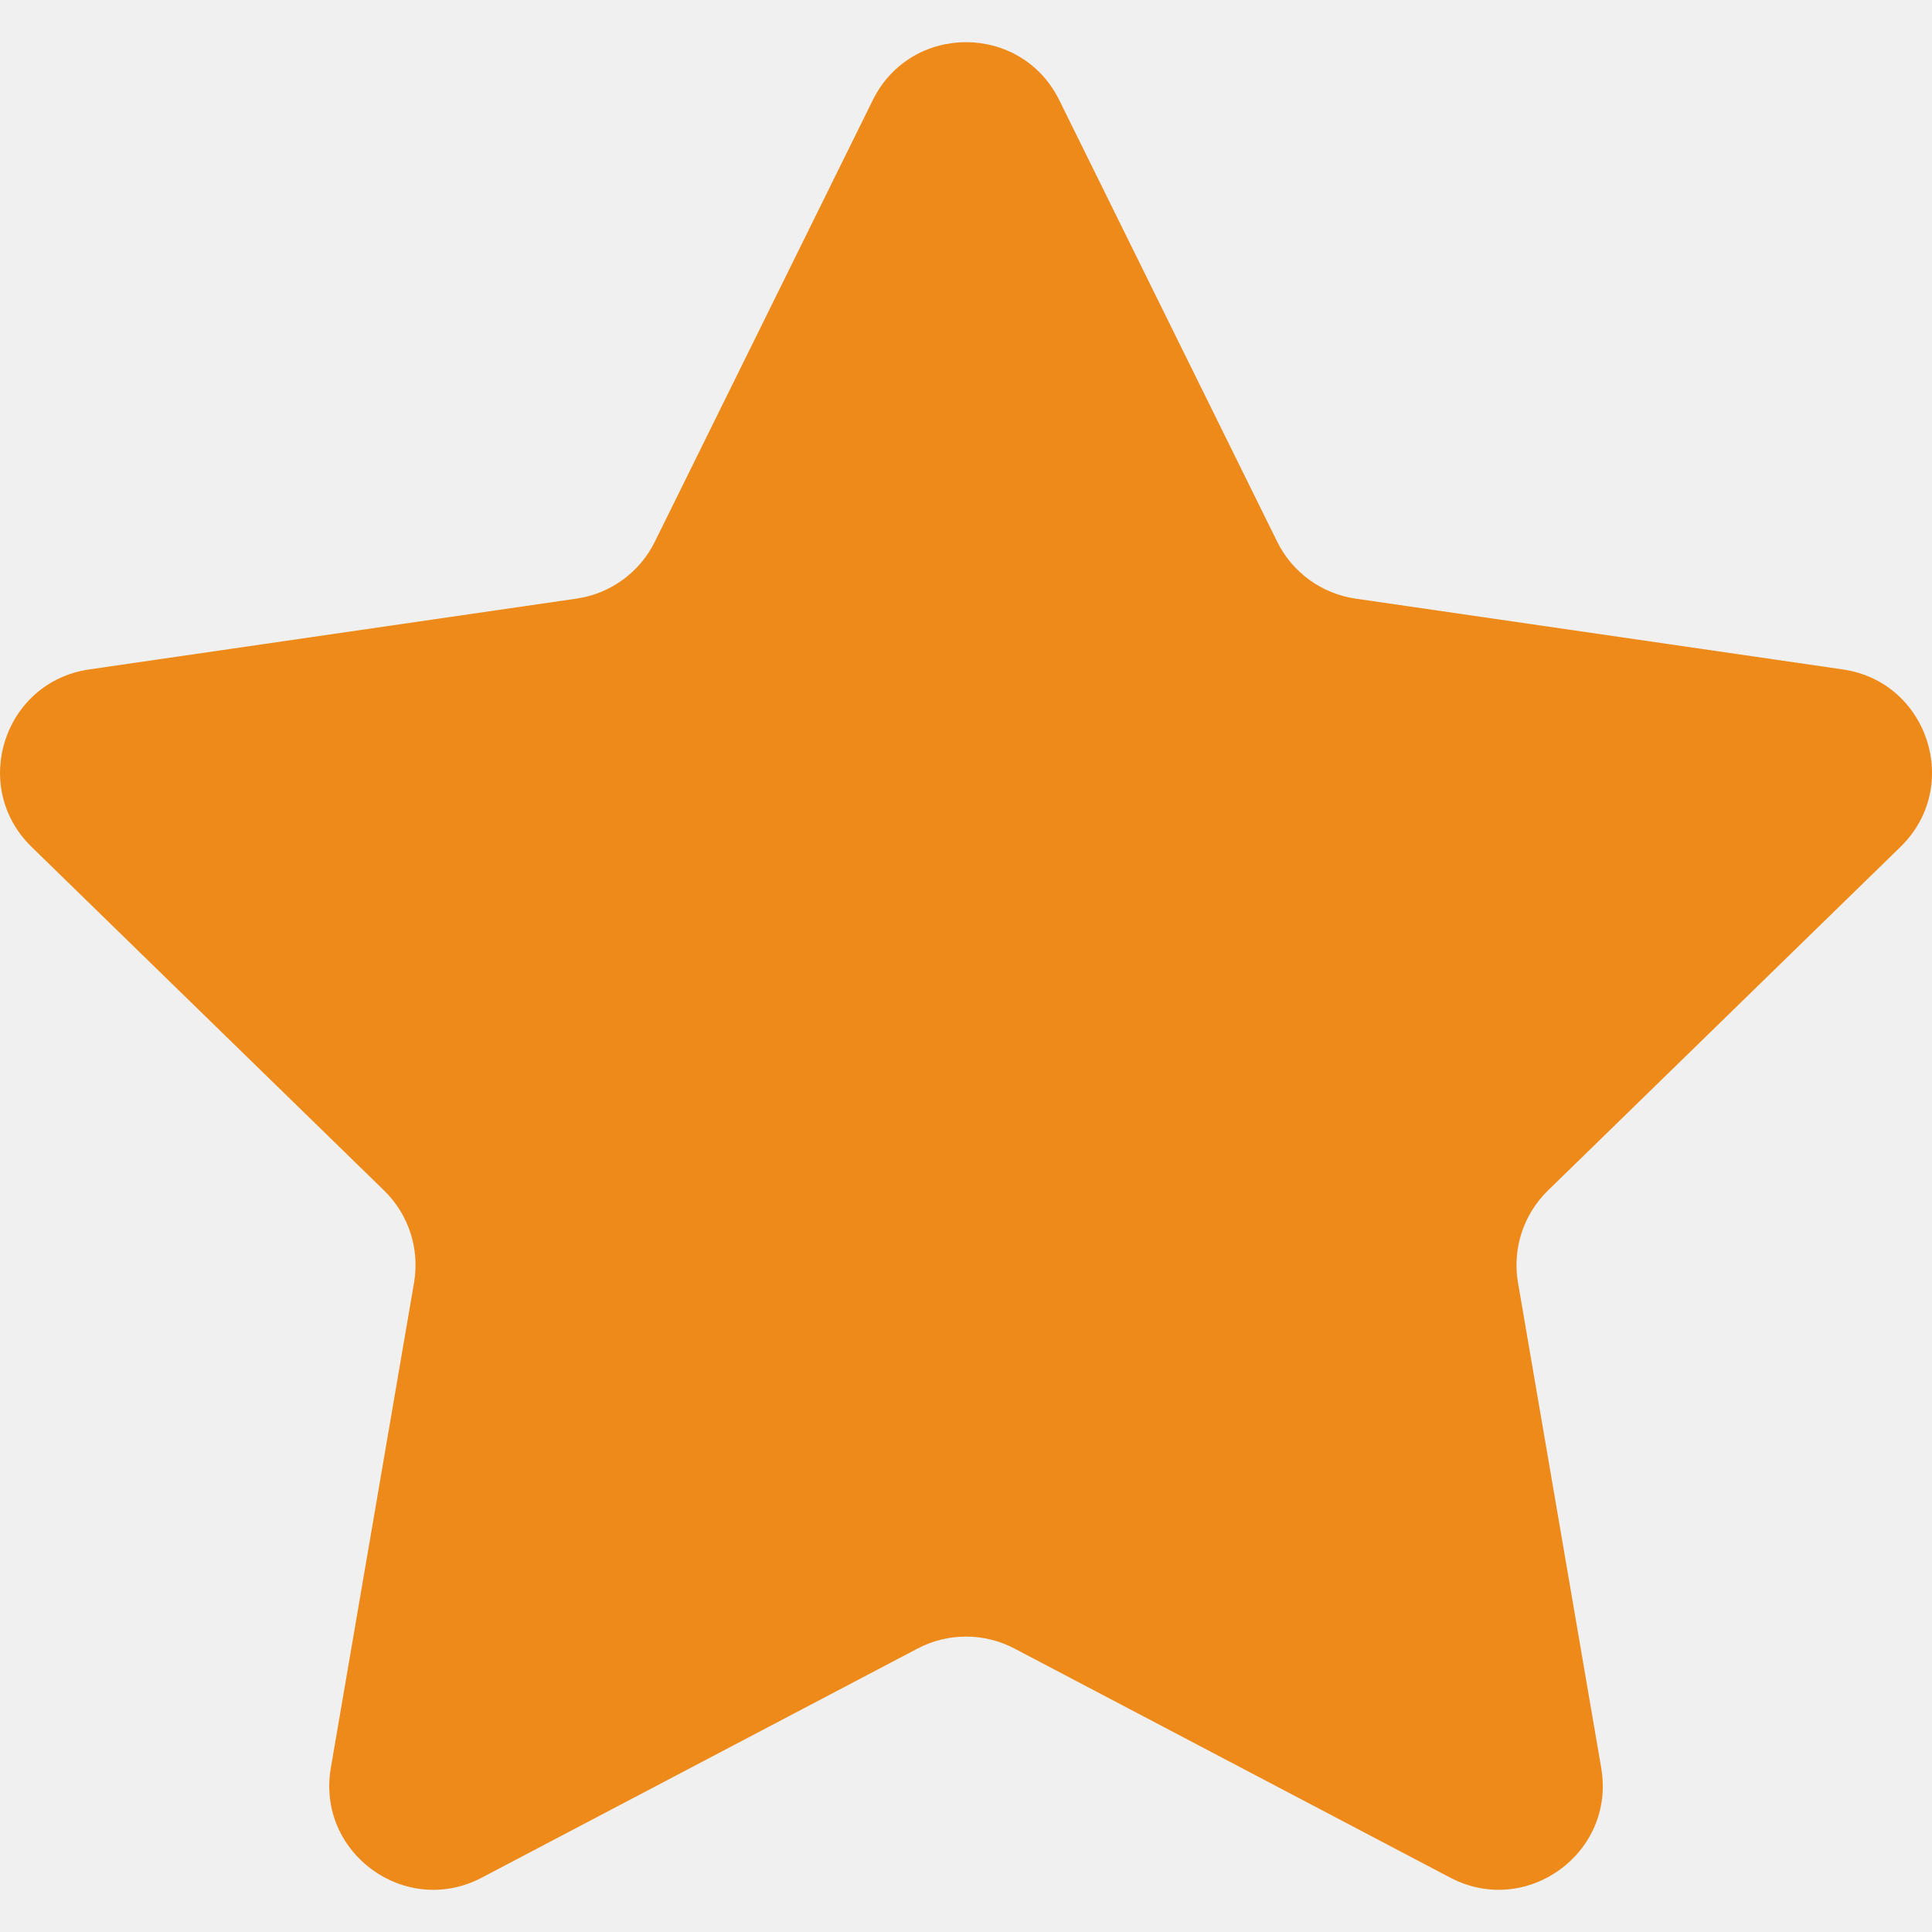
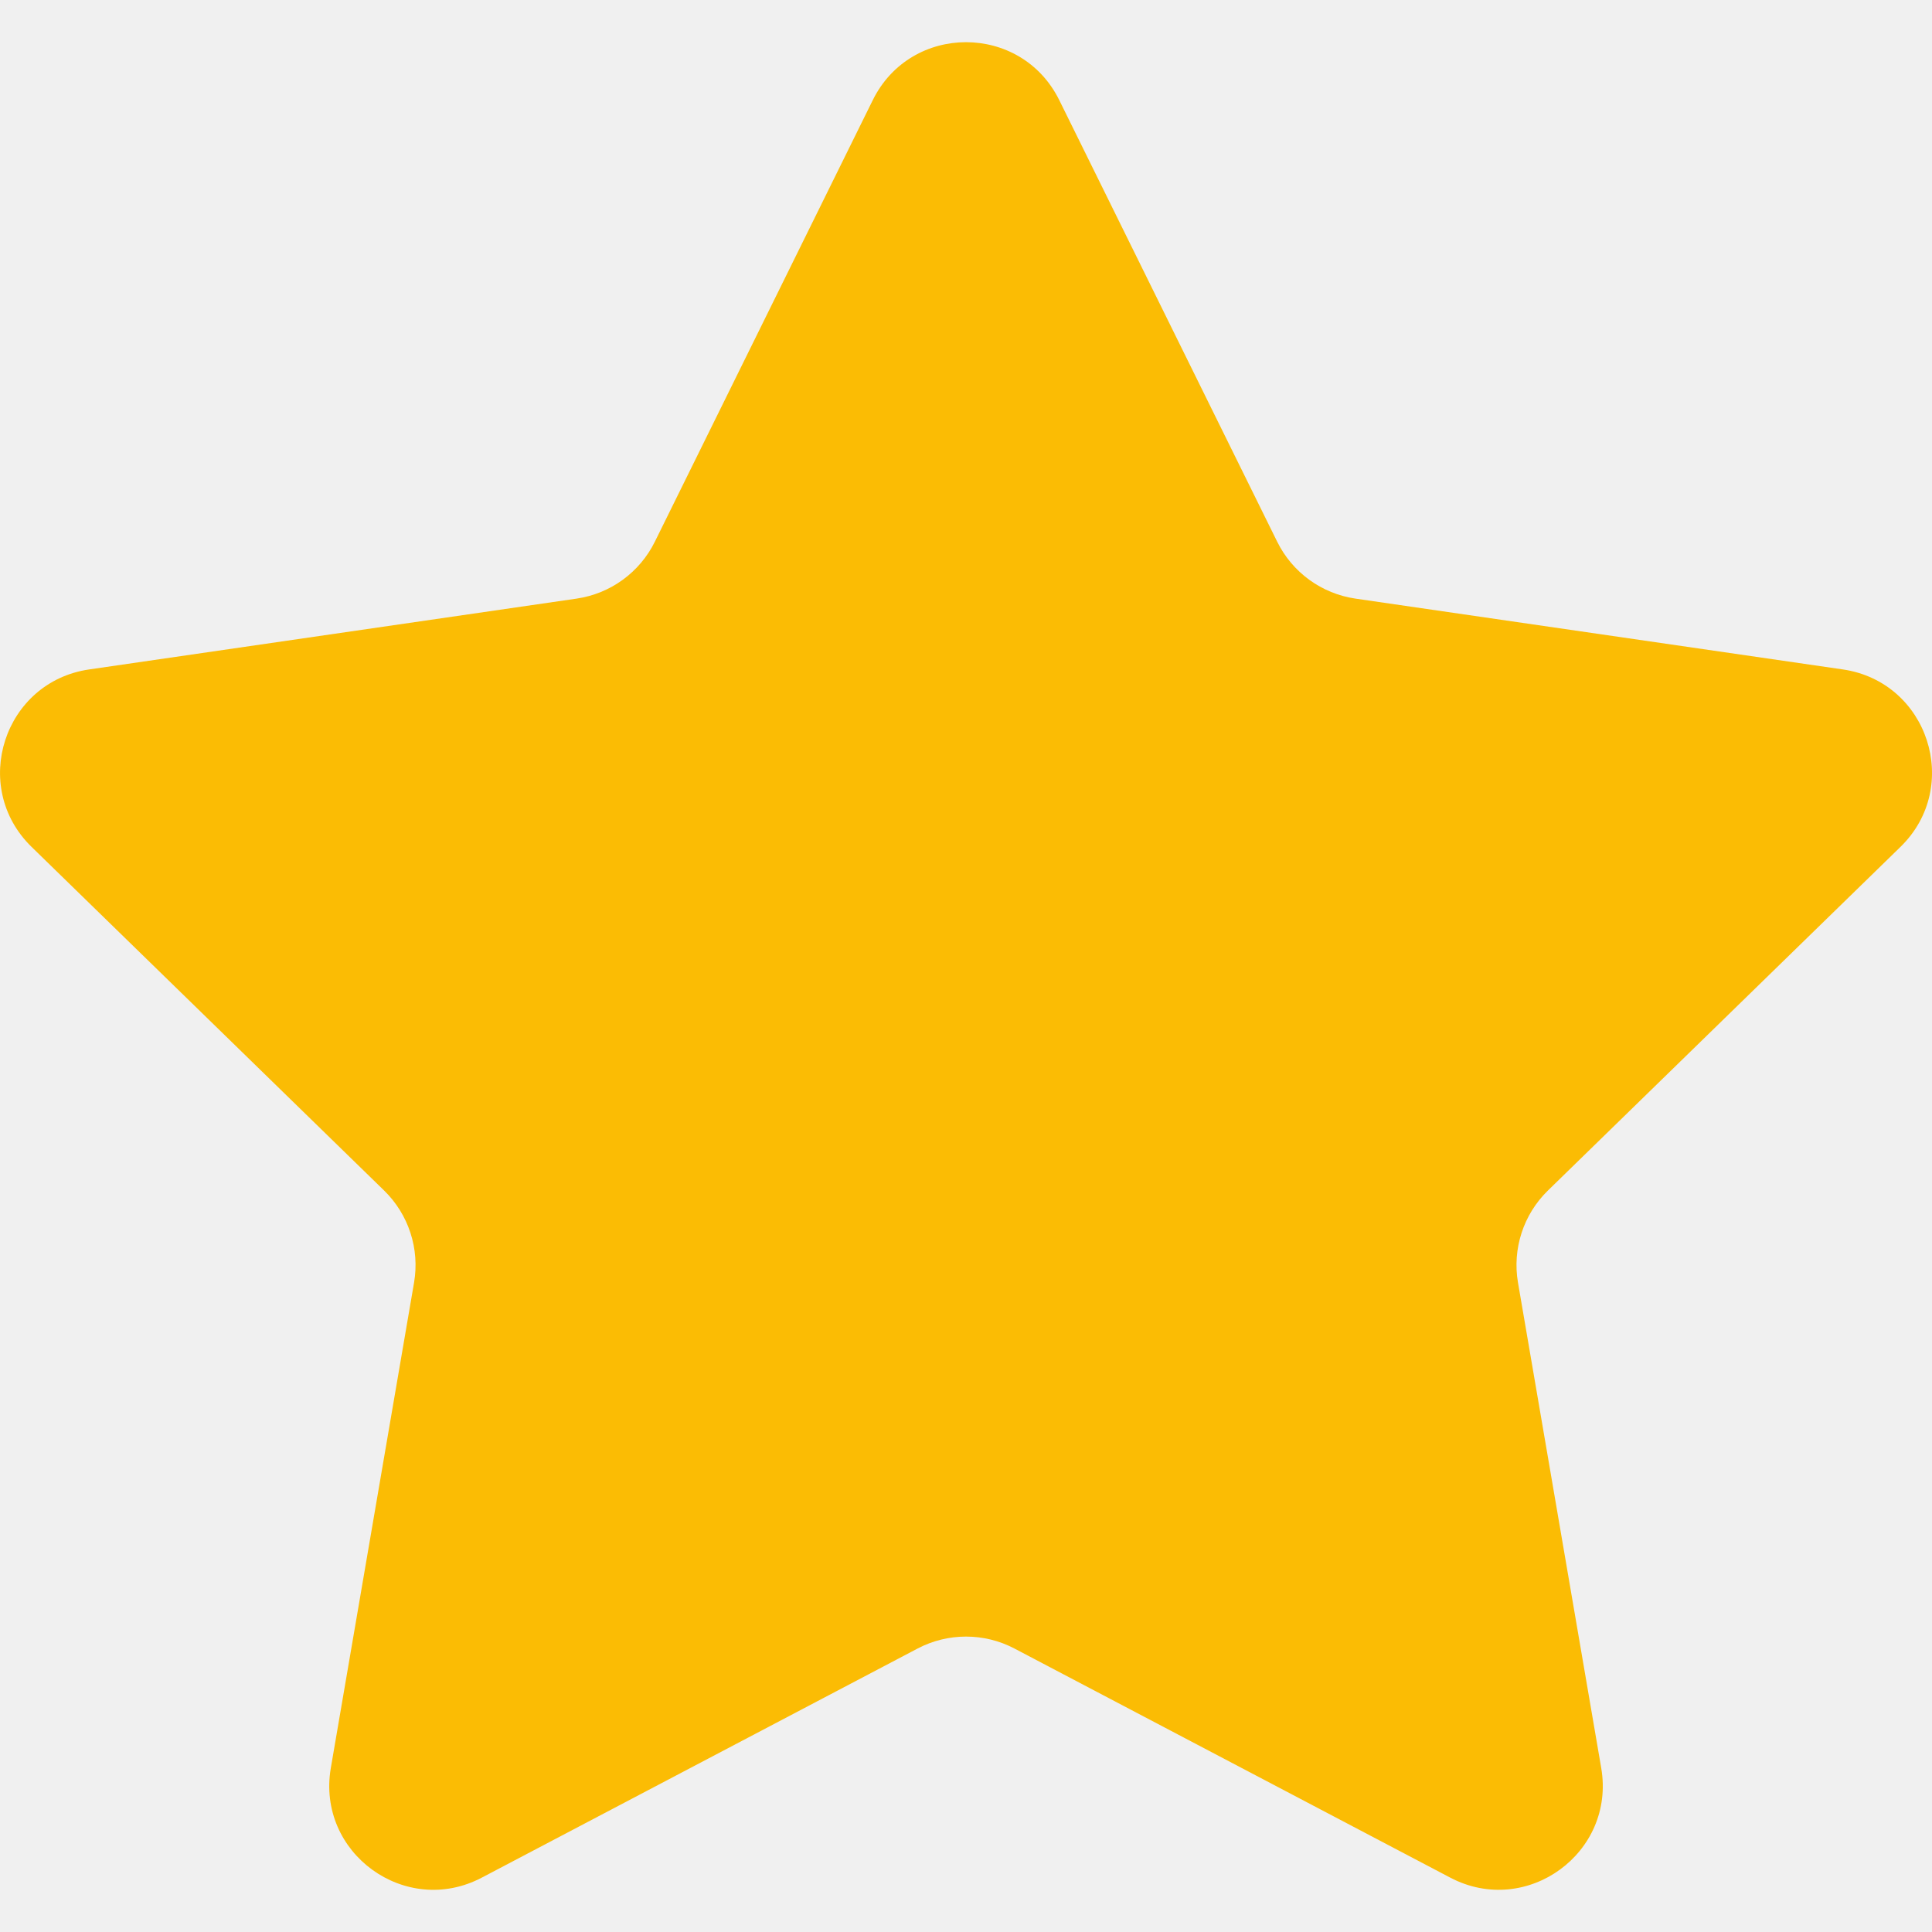
- <svg xmlns="http://www.w3.org/2000/svg" height="800px" width="800px" version="1.1" id="Capa_1" viewBox="0 0 47.94 47.94" xml:space="preserve">
-   <path style="fill:#ED8A19;" d="M26.285,2.486l5.407,10.956c0.376,0.762,1.103,1.29,1.944,1.412l12.091,1.757  c2.118,0.308,2.963,2.91,1.431,4.403l-8.749,8.528c-0.608,0.593-0.886,1.448-0.742,2.285l2.065,12.042  c0.362,2.109-1.852,3.717-3.746,2.722l-10.814-5.685c-0.752-0.395-1.651-0.395-2.403,0l-10.814,5.685  c-1.894,0.996-4.108-0.613-3.746-2.722l2.065-12.042c0.144-0.837-0.134-1.692-0.742-2.285l-8.749-8.528  c-1.532-1.494-0.687-4.096,1.431-4.403l12.091-1.757c0.841-0.122,1.568-0.65,1.944-1.412l5.407-10.956  C22.602,0.567,25.338,0.567,26.285,2.486z" />
+ <svg xmlns="http://www.w3.org/2000/svg" width="800" height="800" viewBox="0 0 800 800" fill="none">
+   <g clip-path="url(#clip0_158_2)">
+     <path d="M438.632 41.485L528.861 224.314C535.136 237.03 547.267 245.841 561.302 247.877L763.07 277.196C798.415 282.336 812.516 325.757 786.95 350.672L640.951 492.983C630.805 502.879 626.166 517.146 628.569 531.114L663.029 732.065C669.07 767.259 632.123 794.093 600.517 777.489L420.058 682.62C407.509 676.028 392.507 676.028 379.958 682.62L199.499 777.489C167.893 794.109 130.947 767.259 136.988 732.065L171.448 531.114C173.851 517.146 169.211 502.879 159.065 492.983L13.066 350.672C-12.499 325.741 1.602 282.32 36.946 277.196L238.715 247.877C252.749 245.841 264.881 237.03 271.156 224.314L361.385 41.485C377.171 9.462 422.829 9.462 438.632 41.485Z" fill="#FBBC04" />
+   </g>
+   <defs>
+     <clipPath id="clip0_158_2">
+       <rect width="800" height="800" fill="white" />
+     </clipPath>
+   </defs>
</svg>
